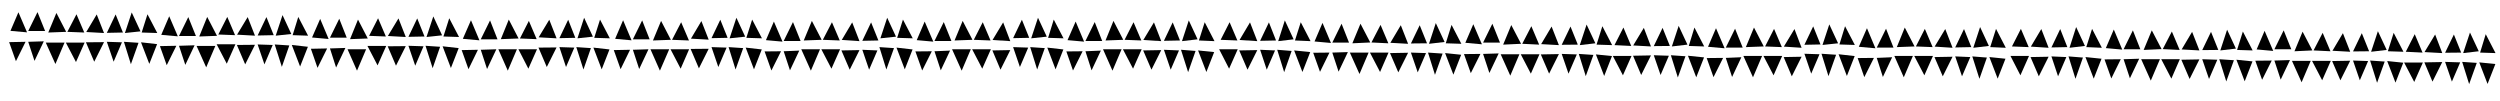
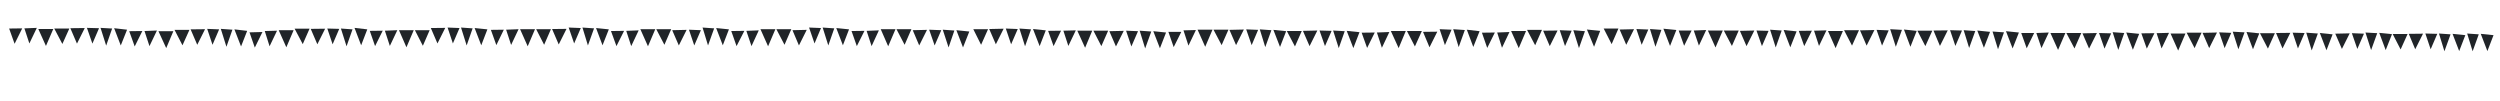
<svg xmlns="http://www.w3.org/2000/svg" version="1.1" id="Layer_1" x="0px" y="0px" width="1507px" height="60.3px" viewBox="0 0 1507 60.3" enable-background="new 0 0 1507 60.3" xml:space="preserve">
-   <polygon points="552.6,24.2 557.4,13 562.6,25.1 " />
-   <polygon points="563.3,24.7 568.9,13.3 573.5,24.7 " />
-   <polygon points="575.4,24.4 586.2,24 586.2,24 580.3,12.6 " />
-   <polygon points="587,24 597.1,24.4 592.4,13.4 " />
-   <polygon points="598.3,24.1 604.7,13.5 609,24.8 " />
-   <polygon points="610.7,23 616,11.9 620.4,22.8 " />
-   <polygon points="621.6,23.1 625.7,10.7 631,22.1 " />
-   <polygon points="631.8,22.8 635.2,11.8 641.1,23.1 " />
-   <polygon points="631.3,28.7 636.3,41.8 641,29.8 " />
-   <polygon points="629.8,29 625.2,41.9 621,28.4 " />
-   <polygon points="610.7,28.4 619.8,28.7 614.8,40.4 " />
-   <polygon points="609,30.2 598.2,30.4 603.1,42 " />
-   <polygon points="597.3,29.7 586,29.7 592.1,41.4 " />
-   <polygon points="585.2,29.7 573.9,29.7 579.7,42.6 " />
-   <polygon points="572.7,30.5 563.3,30.9 567.1,42.4 " />
-   <polygon points="561.7,30.9 551.8,31 555.9,42.5 " />
-   <polygon points="643.5,24.2 648.4,13 653.5,25.1 " />
-   <polygon points="654.3,24.7 659.9,13.3 664.4,24.7 " />
-   <polygon points="666.4,24.4 677.1,24 677.1,24 671.2,12.6 " />
-   <polygon points="677.9,24 688,24.4 683.3,13.4 " />
-   <polygon points="689.2,24.1 695.6,13.5 700,24.8 " />
-   <polygon points="701.6,24.6 706.9,13.5 711.3,24.4 " />
-   <polygon points="712.5,24.8 716.6,12.3 721.9,23.7 " />
-   <polygon points="722.7,24.4 726.2,13.4 732.1,24.8 " />
-   <polygon points="722.2,30.4 727.2,43.4 731.9,31.4 " />
-   <polygon points="720.7,30.7 716.2,43.5 711.9,30 " />
-   <polygon points="701.6,30 710.7,30.4 705.7,42 " />
-   <polygon points="700,30.2 689.1,30.4 694.1,42 " />
-   <polygon points="688.2,29.7 676.9,29.7 683,41.4 " />
-   <polygon points="676.1,29.7 664.9,29.7 670.6,42.6 " />
-   <polygon points="663.6,30.5 654.3,30.9 658,42.4 " />
-   <polygon points="652.6,30.9 642.8,31 646.8,42.5 " />
-   <polygon points="370.8,23.4 375.6,12.2 380.7,24.3 " />
-   <polygon points="381.5,23.7 387.1,12.3 391.6,23.7 " />
-   <polygon points="393.6,24.4 404.4,24 404.4,24 398.5,12.6 " />
-   <polygon points="405.1,24 415.3,24.4 410.6,13.4 " />
-   <polygon points="416.5,23.3 422.8,12.7 427.2,23.9 " />
-   <polygon points="428.9,23 434.2,11.9 438.6,22.8 " />
-   <polygon points="439.8,23.1 443.9,10.7 449.2,22.1 " />
-   <polygon points="449.9,22.8 453.4,11.8 459.3,23.1 " />
-   <polygon points="449.5,28.7 454.5,41.8 459.2,29.8 " />
-   <polygon points="448,29 443.4,41.9 439.2,28.4 " />
-   <polygon points="428.9,28.4 438,28.7 433,40.4 " />
-   <polygon points="427.2,29.4 416.3,29.5 421.3,41.2 " />
-   <polygon points="415.4,29.7 404.2,29.7 410.3,41.4 " />
-   <polygon points="403.4,29.7 392.1,29.7 397.8,42.6 " />
-   <polygon points="390.9,29.7 381.5,30 385.3,41.6 " />
-   <polygon points="379.8,30 370,30.2 374.1,41.7 " />
-   <polygon points="461.7,24.2 466.5,13 471.7,25.1 " />
-   <polygon points="472.4,24.7 478,13.3 482.6,24.7 " />
-   <polygon points="484.5,24.4 495.3,24 495.3,24 489.4,12.6 " />
-   <polygon points="496,24 506.2,24.4 501.5,13.4 " />
-   <polygon points="507.4,24.1 513.7,13.5 518.1,24.8 " />
-   <polygon points="519.8,24.6 525.1,13.5 529.5,24.4 " />
-   <polygon points="530.7,23.1 534.8,10.7 540.1,22.1 " />
-   <polygon points="540.8,22.8 544.3,11.8 550.2,23.1 " />
-   <polygon points="540.4,28.7 545.4,41.8 550.1,29.8 " />
-   <polygon points="538.9,29 534.3,41.9 530.1,28.4 " />
-   <polygon points="519.8,30 528.9,30.4 523.9,42 " />
-   <polygon points="518.1,30.2 507.2,30.4 512.2,42 " />
-   <polygon points="506.4,29.7 495.1,29.7 501.2,41.4 " />
-   <polygon points="792.4,25 797.2,13.8 802.3,25.9 " />
-   <polygon points="803.1,25.7 808.7,14.3 813.2,25.7 " />
-   <polygon points="815.2,26.1 826,25.6 826,25.6 820.1,14.3 " />
-   <polygon points="826.7,25.6 836.9,26.1 832.2,15 " />
-   <polygon points="838.1,25.8 844.4,15.2 848.8,26.4 " />
-   <polygon points="850.5,26.2 855.8,15.2 860.2,26.1 " />
-   <polygon points="861.4,26.4 865.5,13.9 870.8,25.3 " />
-   <polygon points="871.5,26.1 875,15 880.9,26.4 " />
-   <polygon points="871.1,32 876.1,45 880.8,33 " />
-   <polygon points="869.6,32.3 865,45.1 860.8,31.7 " />
-   <polygon points="850.5,31.7 859.6,32 854.6,43.6 " />
-   <polygon points="848.8,31.8 837.9,32 842.9,43.6 " />
-   <polygon points="837,31.7 825.8,31.7 831.9,43.4 " />
-   <polygon points="825,31.7 813.7,31.7 819.5,44.6 " />
-   <polygon points="812.5,31.4 803.1,31.7 806.9,43.2 " />
-   <polygon points="801.4,31.7 791.6,31.8 795.7,43.3 " />
-   <polygon points="883.3,25.8 888.1,14.6 893.3,26.7 " />
-   <polygon points="894,25.7 899.6,14.3 904.2,25.7 " />
-   <polygon points="906.1,26.9 916.9,26.4 916.9,26.4 911,15.1 " />
-   <polygon points="917.6,26.4 927.8,26.9 923.1,15.8 " />
-   <polygon points="929,26.6 935.3,16 939.7,27.2 " />
-   <polygon points="941.4,27 946.7,16 951.1,26.9 " />
-   <polygon points="952.3,27.2 956.4,14.8 961.7,26.1 " />
-   <polygon points="962.4,26.9 965.9,15.8 971.8,27.2 " />
-   <polygon points="962,32.8 967,45.8 971.7,33.8 " />
-   <polygon points="960.5,33.1 955.9,45.9 951.7,32.5 " />
-   <polygon points="941.4,32.5 950.5,32.8 945.5,44.4 " />
-   <polygon points="939.7,32.6 928.8,32.8 933.8,44.4 " />
-   <polygon points="928,32.7 916.7,32.7 922.8,44.4 " />
-   <polygon points="973.2,27.2 983.3,27.7 978.6,16.6 " />
-   <polygon points="984.5,27.4 990.9,16.8 995.2,28 " />
-   <polygon points="996.9,27.8 1002.2,16.8 1006.6,27.7 " />
-   <polygon points="1007.8,28 1011.9,15.6 1017.2,26.9 " />
-   <polygon points="1018,27.7 1021.4,16.6 1027.3,28 " />
-   <polygon points="1017.5,33.6 1022.5,46.6 1027.2,34.6 " />
-   <polygon points="1016,33.9 1011.4,46.7 1007.2,33.3 " />
-   <polygon points="996.9,33.3 1006,33.6 1001,45.2 " />
-   <polygon points="995.2,33.4 984.4,33.6 989.3,45.2 " />
-   <polygon points="983.5,33.7 972.2,33.7 978.3,45.4 " />
-   <polygon points="915.9,32.7 904.6,32.7 910.4,45.6 " />
-   <polygon points="903.4,32.2 894,32.5 897.8,44 " />
-   <polygon points="892.4,32.5 882.5,32.6 886.6,44.1 " />
-   <polygon points="735.8,24 745.9,24.4 741.2,13.4 " />
-   <polygon points="747.2,24.1 753.5,13.5 757.9,24.8 " />
-   <polygon points="759.6,24.6 764.9,13.5 769.2,24.4 " />
-   <polygon points="770.5,24.8 774.5,12.3 779.8,23.7 " />
-   <polygon points="780.6,24.4 784.1,13.4 790,24.8 " />
-   <polygon points="780.1,30.4 785.1,43.4 789.8,31.4 " />
-   <polygon points="778.6,30.7 774.1,43.5 769.9,30 " />
-   <polygon points="759.6,30 768.6,30.4 763.6,42 " />
-   <polygon points="757.9,30.2 747,30.4 752,42 " />
-   <polygon points="746.1,29.7 734.9,29.7 740.9,41.4 " />
-   <polygon points="1029.6,28.2 1034.4,17 1039.6,29.1 " />
-   <polygon points="1040.3,28.7 1045.9,17.3 1050.5,28.7 " />
-   <polygon points="1052.4,28.4 1063.2,28 1063.2,28 1057.3,16.6 " />
-   <polygon points="1064,28 1074.1,28.4 1069.4,17.4 " />
-   <polygon points="1075.3,28.1 1081.7,17.5 1086,28.8 " />
-   <polygon points="1087.7,27 1093,15.9 1097.4,26.8 " />
-   <polygon points="1098.6,27.1 1102.7,14.7 1108,26.1 " />
-   <polygon points="1108.8,26.8 1112.2,15.8 1118.1,27.1 " />
-   <polygon points="1108.3,32.7 1113.3,45.8 1118,33.8 " />
-   <polygon points="1106.8,33 1102.2,45.9 1098,32.4 " />
-   <polygon points="1087.7,32.4 1096.8,32.7 1091.8,44.4 " />
-   <polygon points="1086,34.2 1075.2,34.4 1080.1,46 " />
-   <polygon points="1074.3,33.7 1063,33.7 1069.1,45.4 " />
-   <polygon points="1062.2,33.7 1050.9,33.7 1056.7,46.6 " />
-   <polygon points="1049.7,34.5 1040.3,34.9 1044.1,46.4 " />
-   <polygon points="1038.7,34.9 1028.8,35 1032.9,46.5 " />
-   <polygon points="1120.5,28.2 1125.4,17 1130.5,29.1 " />
-   <polygon points="1131.3,28.7 1136.9,17.3 1141.4,28.7 " />
-   <polygon points="1143.4,28.4 1154.1,28 1154.1,28 1148.2,16.6 " />
-   <polygon points="1154.9,28 1165,28.4 1160.3,17.4 " />
-   <polygon points="1166.2,28.1 1172.6,17.5 1177,28.8 " />
-   <polygon points="1178.6,28.6 1183.9,17.5 1188.3,28.4 " />
-   <polygon points="1189.5,28.8 1193.6,16.3 1198.9,27.7 " />
-   <polygon points="1199.7,28.4 1203.2,17.4 1209.1,28.8 " />
-   <polygon points="1199.2,34.4 1204.2,47.4 1208.9,35.4 " />
-   <polygon points="1197.7,34.7 1193.2,47.5 1188.9,34 " />
-   <polygon points="1178.6,34 1187.7,34.4 1182.7,46 " />
-   <polygon points="1177,34.2 1166.1,34.4 1171.1,46 " />
-   <polygon points="1165.2,33.7 1153.9,33.7 1160,45.4 " />
-   <polygon points="1153.1,33.7 1141.9,33.7 1147.6,46.6 " />
-   <polygon points="1140.6,34.5 1131.3,34.9 1135,46.4 " />
-   <polygon points="1129.6,34.9 1119.8,35 1123.8,46.5 " />
-   <polygon points="1269.4,29 1274.2,17.8 1279.3,29.9 " />
-   <polygon points="1280.1,29.7 1285.7,18.3 1290.2,29.7 " />
-   <polygon points="1292.2,30.1 1303,29.6 1303,29.6 1297.1,18.3 " />
-   <polygon points="1303.7,29.6 1313.9,30.1 1309.2,19 " />
-   <polygon points="1315.1,29.8 1321.4,19.2 1325.8,30.4 " />
-   <polygon points="1327.5,30.2 1332.8,19.2 1337.2,30.1 " />
-   <polygon points="1338.4,30.4 1342.5,17.9 1347.8,29.3 " />
-   <polygon points="1348.5,30.1 1352,19 1357.9,30.4 " />
-   <polygon points="1348.1,36 1353.1,49 1357.8,37 " />
-   <polygon points="1346.6,36.3 1342,49.1 1337.8,35.7 " />
-   <polygon points="1327.5,35.7 1336.6,36 1331.6,47.6 " />
-   <polygon points="1325.8,35.8 1314.9,36 1319.9,47.6 " />
-   <polygon points="1314,35.7 1302.8,35.7 1308.9,47.4 " />
-   <polygon points="1302,35.7 1290.7,35.7 1296.5,48.6 " />
-   <polygon points="1289.5,35.4 1280.1,35.7 1283.9,47.2 " />
-   <polygon points="1278.4,35.7 1268.6,35.8 1272.7,47.3 " />
-   <polygon points="1360.3,29.8 1365.1,18.6 1370.3,30.7 " />
-   <polygon points="1371,29.7 1376.6,18.3 1381.2,29.7 " />
-   <polygon points="1383.1,30.9 1393.9,30.4 1393.9,30.4 1388,19.1 " />
-   <polygon points="1394.6,30.4 1404.8,30.9 1400.1,19.8 " />
-   <polygon points="1406,30.6 1412.3,20 1416.7,31.2 " />
-   <polygon points="1418.4,31 1423.7,20 1428.1,30.9 " />
-   <polygon points="1429.3,31.2 1433.4,18.8 1438.7,30.1 " />
-   <polygon points="1439.4,30.9 1442.9,19.8 1448.8,31.2 " />
-   <polygon points="1439,36.8 1444,49.8 1448.7,37.8 " />
-   <polygon points="1437.5,37.1 1432.9,49.9 1428.7,36.5 " />
-   <polygon points="1418.4,36.5 1427.5,36.8 1422.5,48.4 " />
-   <polygon points="1416.7,36.6 1405.8,36.8 1410.8,48.4 " />
-   <polygon points="1405,36.7 1393.7,36.7 1399.8,48.4 " />
-   <polygon points="1450.2,31.2 1460.3,31.7 1455.6,20.6 " />
-   <polygon points="1461.5,31.4 1467.9,20.8 1472.2,32 " />
-   <polygon points="1473.9,31.8 1479.2,20.8 1483.6,31.7 " />
-   <polygon points="1484.8,32 1488.9,19.6 1494.2,30.9 " />
-   <polygon points="1495,31.7 1498.4,20.6 1504.3,32 " />
-   <polygon points="1494.5,37.6 1499.5,50.6 1504.2,38.6 " />
-   <polygon points="1493,37.9 1488.4,50.7 1484.2,37.3 " />
-   <polygon points="1473.9,37.3 1483,37.6 1478,49.2 " />
-   <polygon points="1472.2,37.4 1461.4,37.6 1466.3,49.2 " />
-   <polygon points="1460.5,37.7 1449.2,37.7 1455.3,49.4 " />
-   <polygon points="1392.9,36.7 1381.6,36.7 1387.4,49.6 " />
-   <polygon points="1380.4,36.2 1371,36.5 1374.8,48 " />
-   <polygon points="1369.4,36.5 1359.5,36.6 1363.6,48.1 " />
-   <polygon points="1212.8,28 1222.9,28.4 1218.2,17.4 " />
-   <polygon points="1224.2,28.1 1230.5,17.5 1234.9,28.8 " />
-   <polygon points="1236.6,28.6 1241.9,17.5 1246.2,28.4 " />
-   <polygon points="1247.5,28.8 1251.5,16.3 1256.8,27.7 " />
-   <polygon points="1257.6,28.4 1261.1,17.4 1267,28.8 " />
-   <polygon points="1257.1,34.4 1262.1,47.4 1266.8,35.4 " />
-   <polygon points="1255.6,34.7 1251.1,47.5 1246.9,34 " />
-   <polygon points="1236.6,34 1245.6,34.4 1240.6,46 " />
-   <polygon points="1234.9,34.2 1224,34.4 1229,46 " />
-   <polygon points="1223.1,33.7 1211.9,33.7 1217.9,45.4 " />
-   <polygon points="494.3,29.7 483,29.7 488.8,42.6 " />
-   <polygon points="481.8,30.5 472.4,30.9 476.2,42.4 " />
-   <polygon points="470.8,30.9 460.9,31 465,42.5 " />
-   <polygon points="188.1,22.6 193,11.4 198.1,23.5 " />
-   <polygon points="198.9,22.7 204.5,11.3 209,22.7 " />
-   <polygon points="211,23.6 221.7,23.2 221.7,23.2 215.8,11.8 " />
-   <polygon points="222.5,21.6 232.6,22 227.9,11 " />
-   <polygon points="233.8,21.7 240.2,11.1 244.6,22.3 " />
-   <polygon points="246.2,22.2 251.5,11.1 255.9,22 " />
-   <polygon points="257.1,22.3 261.2,9.9 266.5,21.3 " />
-   <polygon points="267.3,22 270.8,11 276.7,22.3 " />
-   <polygon points="266.8,27.9 271.8,41 276.5,29 " />
-   <polygon points="265.3,28.2 260.8,41.1 256.5,27.6 " />
-   <polygon points="246.2,27.6 255.3,27.9 250.3,39.6 " />
-   <polygon points="244.6,27.8 233.7,27.9 238.7,39.6 " />
-   <polygon points="232.8,27.7 221.5,27.7 227.6,39.4 " />
-   <polygon points="220.7,29.7 209.5,29.7 215.2,42.6 " />
-   <polygon points="208.2,28.9 198.9,29.2 202.6,40.7 " />
-   <polygon points="197.2,29.2 187.4,29.4 191.4,40.9 " />
-   <polygon points="279,23.4 283.9,12.2 289,24.3 " />
-   <polygon points="289.8,23.7 295.4,12.3 299.9,23.7 " />
-   <polygon points="301.9,23.6 312.6,23.2 312.6,23.2 306.7,11.8 " />
-   <polygon points="313.4,23.2 323.5,23.6 318.8,12.6 " />
-   <polygon points="324.7,22.5 331.1,11.9 335.5,23.1 " />
-   <polygon points="337.2,23 342.5,11.9 346.8,22.8 " />
-   <polygon points="348.1,23.1 352.1,10.7 357.4,22.1 " />
-   <polygon points="358.2,22.8 361.7,11.8 367.6,23.1 " />
-   <polygon points="357.7,28.7 362.7,41.8 367.4,29.8 " />
-   <polygon points="356.2,29 351.7,41.9 347.4,28.4 " />
-   <polygon points="337.2,28.4 346.2,28.7 341.2,40.4 " />
-   <polygon points="335.5,28.6 324.6,28.7 329.6,40.4 " />
-   <polygon points="323.7,29.7 312.5,29.7 318.5,41.4 " />
-   <polygon points="311.6,29.7 300.4,29.7 306.1,42.6 " />
-   <polygon points="299.2,29.7 289.8,30 293.6,41.6 " />
-   <polygon points="288.1,30 278.3,30.2 282.4,41.7 " />
-   <polygon points="6.3,18.6 11.1,7.4 16.3,19.5 " />
-   <polygon points="17,18.7 22.6,7.3 27.2,18.7 " />
-   <polygon points="29.1,19.6 39.9,19.2 39.9,19.2 34,7.8 " />
-   <polygon points="40.6,19.2 50.8,19.6 46.1,8.6 " />
-   <polygon points="52,19.3 58.3,8.7 62.7,19.9 " />
-   <polygon points="64.4,19.8 69.7,8.7 74.1,19.6 " />
-   <polygon points="75.3,19.9 79.4,7.5 84.7,18.9 " />
-   <polygon points="85.4,19.6 88.9,8.6 94.8,19.9 " />
-   <polygon points="85,25.5 90,38.5 94.7,26.6 " />
-   <polygon points="83.5,25.8 78.9,38.7 74.7,25.2 " />
-   <polygon points="64.4,25.2 73.5,25.5 68.5,37.2 " />
-   <polygon points="62.7,25.4 51.8,25.5 56.8,37.2 " />
-   <polygon points="51,25.7 39.7,25.7 45.8,37.4 " />
-   <polygon points="38.9,25.7 27.6,25.7 33.4,38.6 " />
-   <polygon points="26.4,24.9 17,25.2 20.8,36.7 " />
-   <polygon points="15.4,25.2 5.5,25.4 9.6,36.9 " />
-   <polygon points="97.2,21 102,9.8 107.2,21.9 " />
-   <polygon points="107.9,21.7 113.5,10.3 118.1,21.7 " />
-   <polygon points="120.1,22 130.8,21.6 130.8,21.6 124.9,10.2 " />
-   <polygon points="131.6,20.8 141.7,21.2 137,10.2 " />
-   <polygon points="142.9,20.9 149.3,10.3 153.7,21.5 " />
-   <polygon points="155.3,21.4 160.6,10.3 165,21.2 " />
-   <polygon points="166.2,21.5 170.3,9.1 175.6,20.5 " />
-   <polygon points="176.4,21.2 179.8,10.2 185.7,21.5 " />
-   <polygon points="175.9,27.1 180.9,40.1 185.6,28.2 " />
-   <polygon points="174.4,27.4 169.9,40.3 165.6,26.8 " />
-   <polygon points="155.3,26.8 164.4,27.1 159.4,38.8 " />
-   <polygon points="153.7,27 142.8,27.1 147.8,38.8 " />
-   <polygon points="141.9,26.7 130.6,26.7 136.7,38.4 " />
-   <polygon points="129.8,27.7 118.5,27.7 124.3,40.6 " />
-   <polygon points="117.3,27.3 107.9,27.6 111.7,39.1 " />
-   <polygon points="106.3,27.6 96.4,27.8 100.5,39.3 " />
+   <polygon fill="#202428" points="504.1,16.9 508.1,27.3 511.8,17.7 " />
+   <polygon fill="#202428" points="502.9,17.1 499.3,27.4 495.9,16.6 " />
+   <polygon fill="#202428" points="487.7,16.6 494.9,16.9 491,26.2 " />
+   <polygon fill="#202428" points="486.3,18 477.7,18.2 481.6,27.4 " />
+   <polygon fill="#202428" points="477,17.6 468,17.6 472.9,27 " />
+   <polygon fill="#202428" points="467.4,17.6 458.4,17.6 463,27.9 " />
+   <polygon fill="#202428" points="457.4,18.3 449.9,18.6 453,27.8 " />
+   <polygon fill="#202428" points="448.7,18.6 440.8,18.7 444,27.8 " />
+   <polygon fill="#202428" points="576.5,18.2 580.5,28.6 584.3,19 " />
+   <polygon fill="#202428" points="575.3,18.4 571.8,28.6 568.3,17.9 " />
+   <polygon fill="#202428" points="560.1,17.9 567.4,18.2 563.4,27.4 " />
+   <polygon fill="#202428" points="558.8,18 550.2,18.2 554.1,27.4 " />
+   <polygon fill="#202428" points="549.4,17.6 540.4,17.6 545.3,27 " />
+   <polygon fill="#202428" points="539.8,17.6 530.9,17.6 535.4,27.9 " />
+   <polygon fill="#202428" points="529.8,18.3 522.4,18.6 525.4,27.8 " />
+   <polygon fill="#202428" points="521.1,18.6 513.3,18.7 516.5,27.8 " />
+   <polygon fill="#202428" points="359.3,16.9 363.2,27.3 367,17.7 " />
+   <polygon fill="#202428" points="358.1,17.1 354.4,27.4 351.1,16.6 " />
+   <polygon fill="#202428" points="342.8,16.6 350.1,16.9 346.1,26.2 " />
+   <polygon fill="#202428" points="341.5,17.4 332.8,17.5 336.8,26.8 " />
+   <polygon fill="#202428" points="332.1,17.6 323.2,17.6 328,27 " />
+   <polygon fill="#202428" points="322.5,17.6 313.5,17.6 318.1,27.9 " />
+   <polygon fill="#202428" points="312.6,17.6 305.1,17.9 308.1,27.1 " />
+   <polygon fill="#202428" points="303.7,17.9 295.9,18 299.2,27.2 " />
+   <polygon fill="#202428" points="431.7,16.9 435.7,27.3 439.4,17.7 " />
+   <polygon fill="#202428" points="430.5,17.1 426.8,27.4 423.5,16.6 " />
+   <polygon fill="#202428" points="415.3,17.9 422.5,18.2 418.5,27.4 " />
+   <polygon fill="#202428" points="413.9,18 405.2,18.2 409.2,27.4 " />
+   <polygon fill="#202428" points="404.6,17.6 395.6,17.6 400.5,27 " />
+   <polygon fill="#202428" points="668,18.5 659.1,18.5 663.9,27.8 " />
+   <polygon fill="#202428" points="658.4,18.5 649.4,18.5 654.1,28.8 " />
+   <polygon fill="#202428" points="648.5,18.3 641,18.5 644,27.7 " />
+   <polygon fill="#202428" points="639.6,18.5 631.8,18.6 635.1,27.8 " />
+   <polygon fill="#202428" points="622.7,17.5 626.7,27.8 630.4,18.3 " />
+   <polygon fill="#202428" points="621.5,17.7 617.9,27.9 614.5,17.2 " />
+   <polygon fill="#202428" points="606.3,17.2 613.5,17.5 609.5,26.7 " />
+   <polygon fill="#202428" points="605,17.3 596.3,17.5 600.3,26.7 " />
+   <polygon fill="#202428" points="595.6,17.6 586.7,17.6 591.4,27 " />
+   <polygon fill="#202428" points="884.2,17.9 888.1,28.3 891.9,18.8 " />
+   <polygon fill="#202428" points="883,18.1 879.3,28.4 876,17.6 " />
+   <polygon fill="#202428" points="867.8,17.6 875,17.9 871,27.2 " />
+   <polygon fill="#202428" points="866.4,19.1 857.8,19.2 861.7,28.5 " />
+   <polygon fill="#202428" points="857.1,18.7 848.1,18.7 852.9,28 " />
+   <polygon fill="#202428" points="956.6,17.8 960.9,28.2 964.6,18.6 " />
+   <polygon fill="#202428" points="955.4,18.8 951.8,29 948.4,18.2 " />
+   <polygon fill="#202428" points="940.2,18.2 947.4,18.5 943.4,27.8 " />
+   <polygon fill="#202428" points="938.9,18.4 930.2,18.5 934.2,27.8 " />
+   <polygon fill="#202428" points="929.5,18 920.5,18 925.4,27.3 " />
+   <polygon fill="#202428" points="919.9,18.7 910.9,18.7 915.5,29 " />
+   <polygon fill="#202428" points="909.9,19.3 902.5,19.6 905.4,28.8 " />
+   <polygon fill="#202428" points="901.1,19.6 893.3,19.7 896.5,28.9 " />
+   <polygon fill="#202428" points="1075.2,18.1 1079.2,28.5 1083,18.9 " />
+   <polygon fill="#202428" points="1074,18.4 1070.4,28.6 1067,17.9 " />
+   <polygon fill="#202428" points="1058.8,18.4 1066.1,18.6 1062.1,27.8 " />
+   <polygon fill="#202428" points="1057.5,18.4 1048.8,18.6 1052.8,27.8 " />
+   <polygon fill="#202428" points="1048.1,18.4 1039.1,18.4 1044,27.7 " />
+   <polygon fill="#202428" points="1038.5,18.4 1029.5,18.4 1034.1,28.6 " />
+   <polygon fill="#202428" points="1028.5,18.1 1021,18.4 1024.1,27.5 " />
+   <polygon fill="#202428" points="1019.7,18.4 1011.9,18.4 1015.2,27.6 " />
+   <polygon fill="#202428" points="1147.7,17.8 1151.6,28.2 1155.4,18.6 " />
+   <polygon fill="#202428" points="1146.5,18 1142.8,28.2 1139.4,17.6 " />
+   <polygon fill="#202428" points="1131.2,18 1138.5,18.3 1134.5,27.5 " />
+   <polygon fill="#202428" points="1129.9,18.1 1121.2,18.3 1125.2,27.5 " />
+   <polygon fill="#202428" points="1120.6,18.2 1111.6,18.2 1116.4,27.5 " />
+   <polygon fill="#202428" points="1191.9,18.4 1195.9,28.8 1199.6,19.2 " />
+   <polygon fill="#202428" points="1190.7,18.7 1187,28.9 1183.7,18.2 " />
+   <polygon fill="#202428" points="1175.5,18.2 1182.7,18.4 1178.7,27.7 " />
+   <polygon fill="#202428" points="1174.1,18.3 1165.5,18.4 1169.4,27.7 " />
+   <polygon fill="#202428" points="1164.8,18.5 1155.8,18.5 1160.6,27.8 " />
+   <polygon fill="#202428" points="1110.9,18.7 1101.9,18.7 1106.5,29 " />
+   <polygon fill="#202428" points="1101,18.3 1093.5,18.5 1096.5,27.7 " />
+   <polygon fill="#202428" points="1092.2,18.5 1084.3,18.6 1087.6,27.8 " />
+   <polygon fill="#202428" points="1002.7,17.3 1006.7,27.7 1010.5,18.1 " />
+   <polygon fill="#202428" points="1001.5,18 997.9,28.2 994.6,17.5 " />
+   <polygon fill="#202428" points="1281.7,19.6 1285.7,30 1289.5,20.4 " />
+   <polygon fill="#202428" points="1280.5,19.9 1276.9,30.1 1273.5,19.4 " />
+   <polygon fill="#202428" points="1265.3,19.9 1272.6,20.1 1268.6,29.3 " />
+   <polygon fill="#202428" points="1264,19.9 1255.3,20.1 1259.3,29.3 " />
+   <polygon fill="#202428" points="1254.6,19.9 1245.6,19.9 1250.5,29.2 " />
+   <polygon fill="#202428" points="1245,19.9 1236,19.9 1240.6,30.1 " />
+   <polygon fill="#202428" points="1235,19.6 1227.5,19.9 1230.6,29 " />
+   <polygon fill="#202428" points="1226.2,19.9 1218.4,19.9 1221.7,29.1 " />
+   <polygon fill="#202428" points="1354.2,19.3 1358.1,29.7 1361.9,20.1 " />
+   <polygon fill="#202428" points="1353,19.5 1349.3,29.7 1345.9,19.1 " />
+   <polygon fill="#202428" points="1337.7,19.5 1345,19.8 1341,29 " />
+   <polygon fill="#202428" points="1336.4,19.6 1327.7,19.8 1331.7,29 " />
+   <polygon fill="#202428" points="1327.1,19.7 1318.1,19.7 1322.9,29 " />
+   <polygon fill="#202428" points="1398.4,19.9 1402.4,30.3 1406.1,20.7 " />
+   <polygon fill="#202428" points="1397.2,20.2 1393.5,30.4 1390.2,19.7 " />
+   <polygon fill="#202428" points="1382,19.7 1389.2,19.9 1385.2,29.2 " />
+   <polygon fill="#202428" points="1380.6,19.8 1372,19.9 1375.9,29.2 " />
+   <polygon fill="#202428" points="1371.3,20 1362.3,20 1367.1,29.3 " />
+   <polygon fill="#202428" points="1434.2,19.8 1438.1,30.2 1441.9,20.6 " />
+   <polygon fill="#202428" points="1433,20 1429.3,30.2 1425.9,19.6 " />
+   <polygon fill="#202428" points="1417.7,20 1425,20.3 1421,29.5 " />
+   <polygon fill="#202428" points="1416.4,20.1 1407.7,20.3 1411.7,29.5 " />
+   <polygon fill="#202428" points="1478.4,20.4 1482.4,30.8 1486.1,21.2 " />
+   <polygon fill="#202428" points="1477.2,20.7 1473.5,30.9 1470.2,20.2 " />
+   <polygon fill="#202428" points="1495.4,20.4 1499.4,30.8 1503.1,21.2 " />
+   <polygon fill="#202428" points="1494.2,20.7 1490.5,30.9 1487.2,20.2 " />
+   <polygon fill="#202428" points="1462,20.2 1469.2,20.4 1465.2,29.7 " />
+   <polygon fill="#202428" points="1460.6,20.3 1452,20.4 1455.9,29.7 " />
+   <polygon fill="#202428" points="1451.3,20.5 1442.3,20.5 1447.1,29.8 " />
+   <polygon fill="#202428" points="1317.4,20.2 1308.4,20.2 1313,30.5 " />
+   <polygon fill="#202428" points="1307.5,19.8 1300,20 1303,29.2 " />
+   <polygon fill="#202428" points="1298.7,20 1290.8,20.1 1294.1,29.3 " />
+   <polygon fill="#202428" points="1209.2,18.8 1213.2,29.2 1217,19.6 " />
+   <polygon fill="#202428" points="1208,19.5 1204.4,29.7 1201.1,19 " />
+   <polygon fill="#202428" points="986.4,17.5 993.6,17.8 989.6,27 " />
+   <polygon fill="#202428" points="985,17.6 976.3,17.8 980.3,27 " />
+   <polygon fill="#202428" points="975.6,17.2 966.7,17.2 971.5,26.6 " />
+   <polygon fill="#202428" points="395,17.6 386,17.6 390.6,27.9 " />
+   <polygon fill="#202428" points="385,18.3 377.5,18.6 380.5,27.8 " />
+   <polygon fill="#202428" points="376.2,18.6 368.3,18.7 371.6,27.8 " />
+   <polygon fill="#202428" points="213.7,16.8 217.7,27.3 221.4,17.7 " />
+   <polygon fill="#202428" points="212.5,17.7 208.9,27.9 205.5,17.2 " />
+   <polygon fill="#202428" points="197.3,17.2 204.5,17.4 200.5,26.7 " />
+   <polygon fill="#202428" points="196,17.3 187.3,17.4 191.3,26.7 " />
+   <polygon fill="#202428" points="186.6,17.3 177.6,17.3 182.5,26.6 " />
+   <polygon fill="#202428" points="177,18.2 168,18.2 172.6,28.5 " />
+   <polygon fill="#202428" points="167,18.5 159.6,18.7 162.5,27.9 " />
+   <polygon fill="#202428" points="158.2,19.3 150.4,19.5 153.6,28.7 " />
+   <polygon fill="#202428" points="286.1,16.9 290.1,27.3 293.8,17.7 " />
+   <polygon fill="#202428" points="284.9,17.1 281.3,27.4 277.9,16.6 " />
+   <polygon fill="#202428" points="269.8,16.6 277,16.9 273,26.2 " />
+   <polygon fill="#202428" points="268.4,16.8 259.7,16.9 263.7,26.2 " />
+   <polygon fill="#202428" points="259,18.2 250.1,18.2 254.9,27.6 " />
+   <polygon fill="#202428" points="249.4,18.2 240.5,18.2 245,28.5 " />
+   <polygon fill="#202428" points="239.5,18.2 232,18.5 235,27.7 " />
+   <polygon fill="#202428" points="230.7,18.5 222.9,18.6 226.1,27.8 " />
+   <polygon fill="#202428" points="68.8,17 72.8,27.4 76.6,17.9 " />
+   <polygon fill="#202428" points="67.6,17.2 64,27.5 60.6,16.8 " />
+   <polygon fill="#202428" points="52.4,16.8 59.7,17 55.7,26.3 " />
+   <polygon fill="#202428" points="51.1,16.9 42.4,17 46.4,26.3 " />
+   <polygon fill="#202428" points="41.8,17.2 32.7,17.2 37.6,26.5 " />
+   <polygon fill="#202428" points="32.1,17.5 23.1,17.5 27.7,27.7 " />
+   <polygon fill="#202428" points="22.2,16.8 14.7,17.1 17.7,26.2 " />
+   <polygon fill="#202428" points="13.4,17.1 5.5,17.2 8.8,26.4 " />
+   <polygon fill="#202428" points="141.3,17.7 145.3,28 149,18.6 " />
+   <polygon fill="#202428" points="140.1,17.9 136.5,28.2 133.1,17.4 " />
+   <polygon fill="#202428" points="124.9,17.4 132.1,17.7 128.1,27 " />
+   <polygon fill="#202428" points="123.6,17.6 114.9,17.7 118.9,27 " />
+   <polygon fill="#202428" points="114.2,18 105.2,18 110,27.3 " />
+   <polygon fill="#202428" points="104.5,18.8 95.5,18.8 100.2,29 " />
+   <polygon fill="#202428" points="94.6,18.4 87.1,18.7 90.1,27.8 " />
+   <polygon fill="#202428" points="85.8,18.7 77.9,18.8 81.2,28 " />
+   <g id="Layer_2" display="none">
+     <text transform="matrix(1 0 0 1 674.1696 43.5906)" display="inline" font-family="'BlissPro-Bold'" font-size="39.985">NOW ON</text>
+   </g>
+   <polygon fill="#202428" points="695.2,18.8 699.2,29.1 702.9,19.6 " />
+   <polygon fill="#202428" points="694,19 690.3,29.2 687,18.5 " />
+   <polygon fill="#202428" points="678.8,18.5 686,18.8 682,28 " />
+   <polygon fill="#202428" points="677.4,18.6 668.7,18.8 672.7,28 " />
+   <polygon fill="#202428" points="767.6,18 771.6,28.3 775.3,18.8 " />
+   <polygon fill="#202428" points="766.4,18.2 762.7,28.4 759.4,17.7 " />
+   <polygon fill="#202428" points="751.2,17.7 758.4,18 754.5,27.2 " />
+   <polygon fill="#202428" points="749.8,17.8 741.1,18 745.1,27.2 " />
+   <polygon fill="#202428" points="740.5,17.9 731.5,17.9 736.4,27.2 " />
+   <polygon fill="#202428" points="811.8,18.6 815.8,29 819.5,19.4 " />
+   <polygon fill="#202428" points="810.6,18.8 807,29 803.6,18.4 " />
+   <polygon fill="#202428" points="795.4,18.4 802.7,18.6 798.7,27.8 " />
+   <polygon fill="#202428" points="794.1,18.4 785.4,18.6 789.4,27.8 " />
+   <polygon fill="#202428" points="784.7,18.7 775.7,18.7 780.6,28 " />
+   <polygon fill="#202428" points="730.9,17.9 721.9,17.9 726.5,28.2 " />
+   <polygon fill="#202428" points="720.9,18.1 713.4,18.3 716.4,27.5 " />
+   <polygon fill="#202428" points="712.1,19.2 704.3,19.2 707.5,28.4 " />
+   <polygon fill="#202428" points="847.4,18.7 838.4,18.7 843.1,29 " />
+   <polygon fill="#202428" points="837.5,19.3 830,19.6 833,28.8 " />
+   <polygon fill="#202428" points="828.7,19.6 820.8,19.7 824.1,28.9 " />
</svg>
